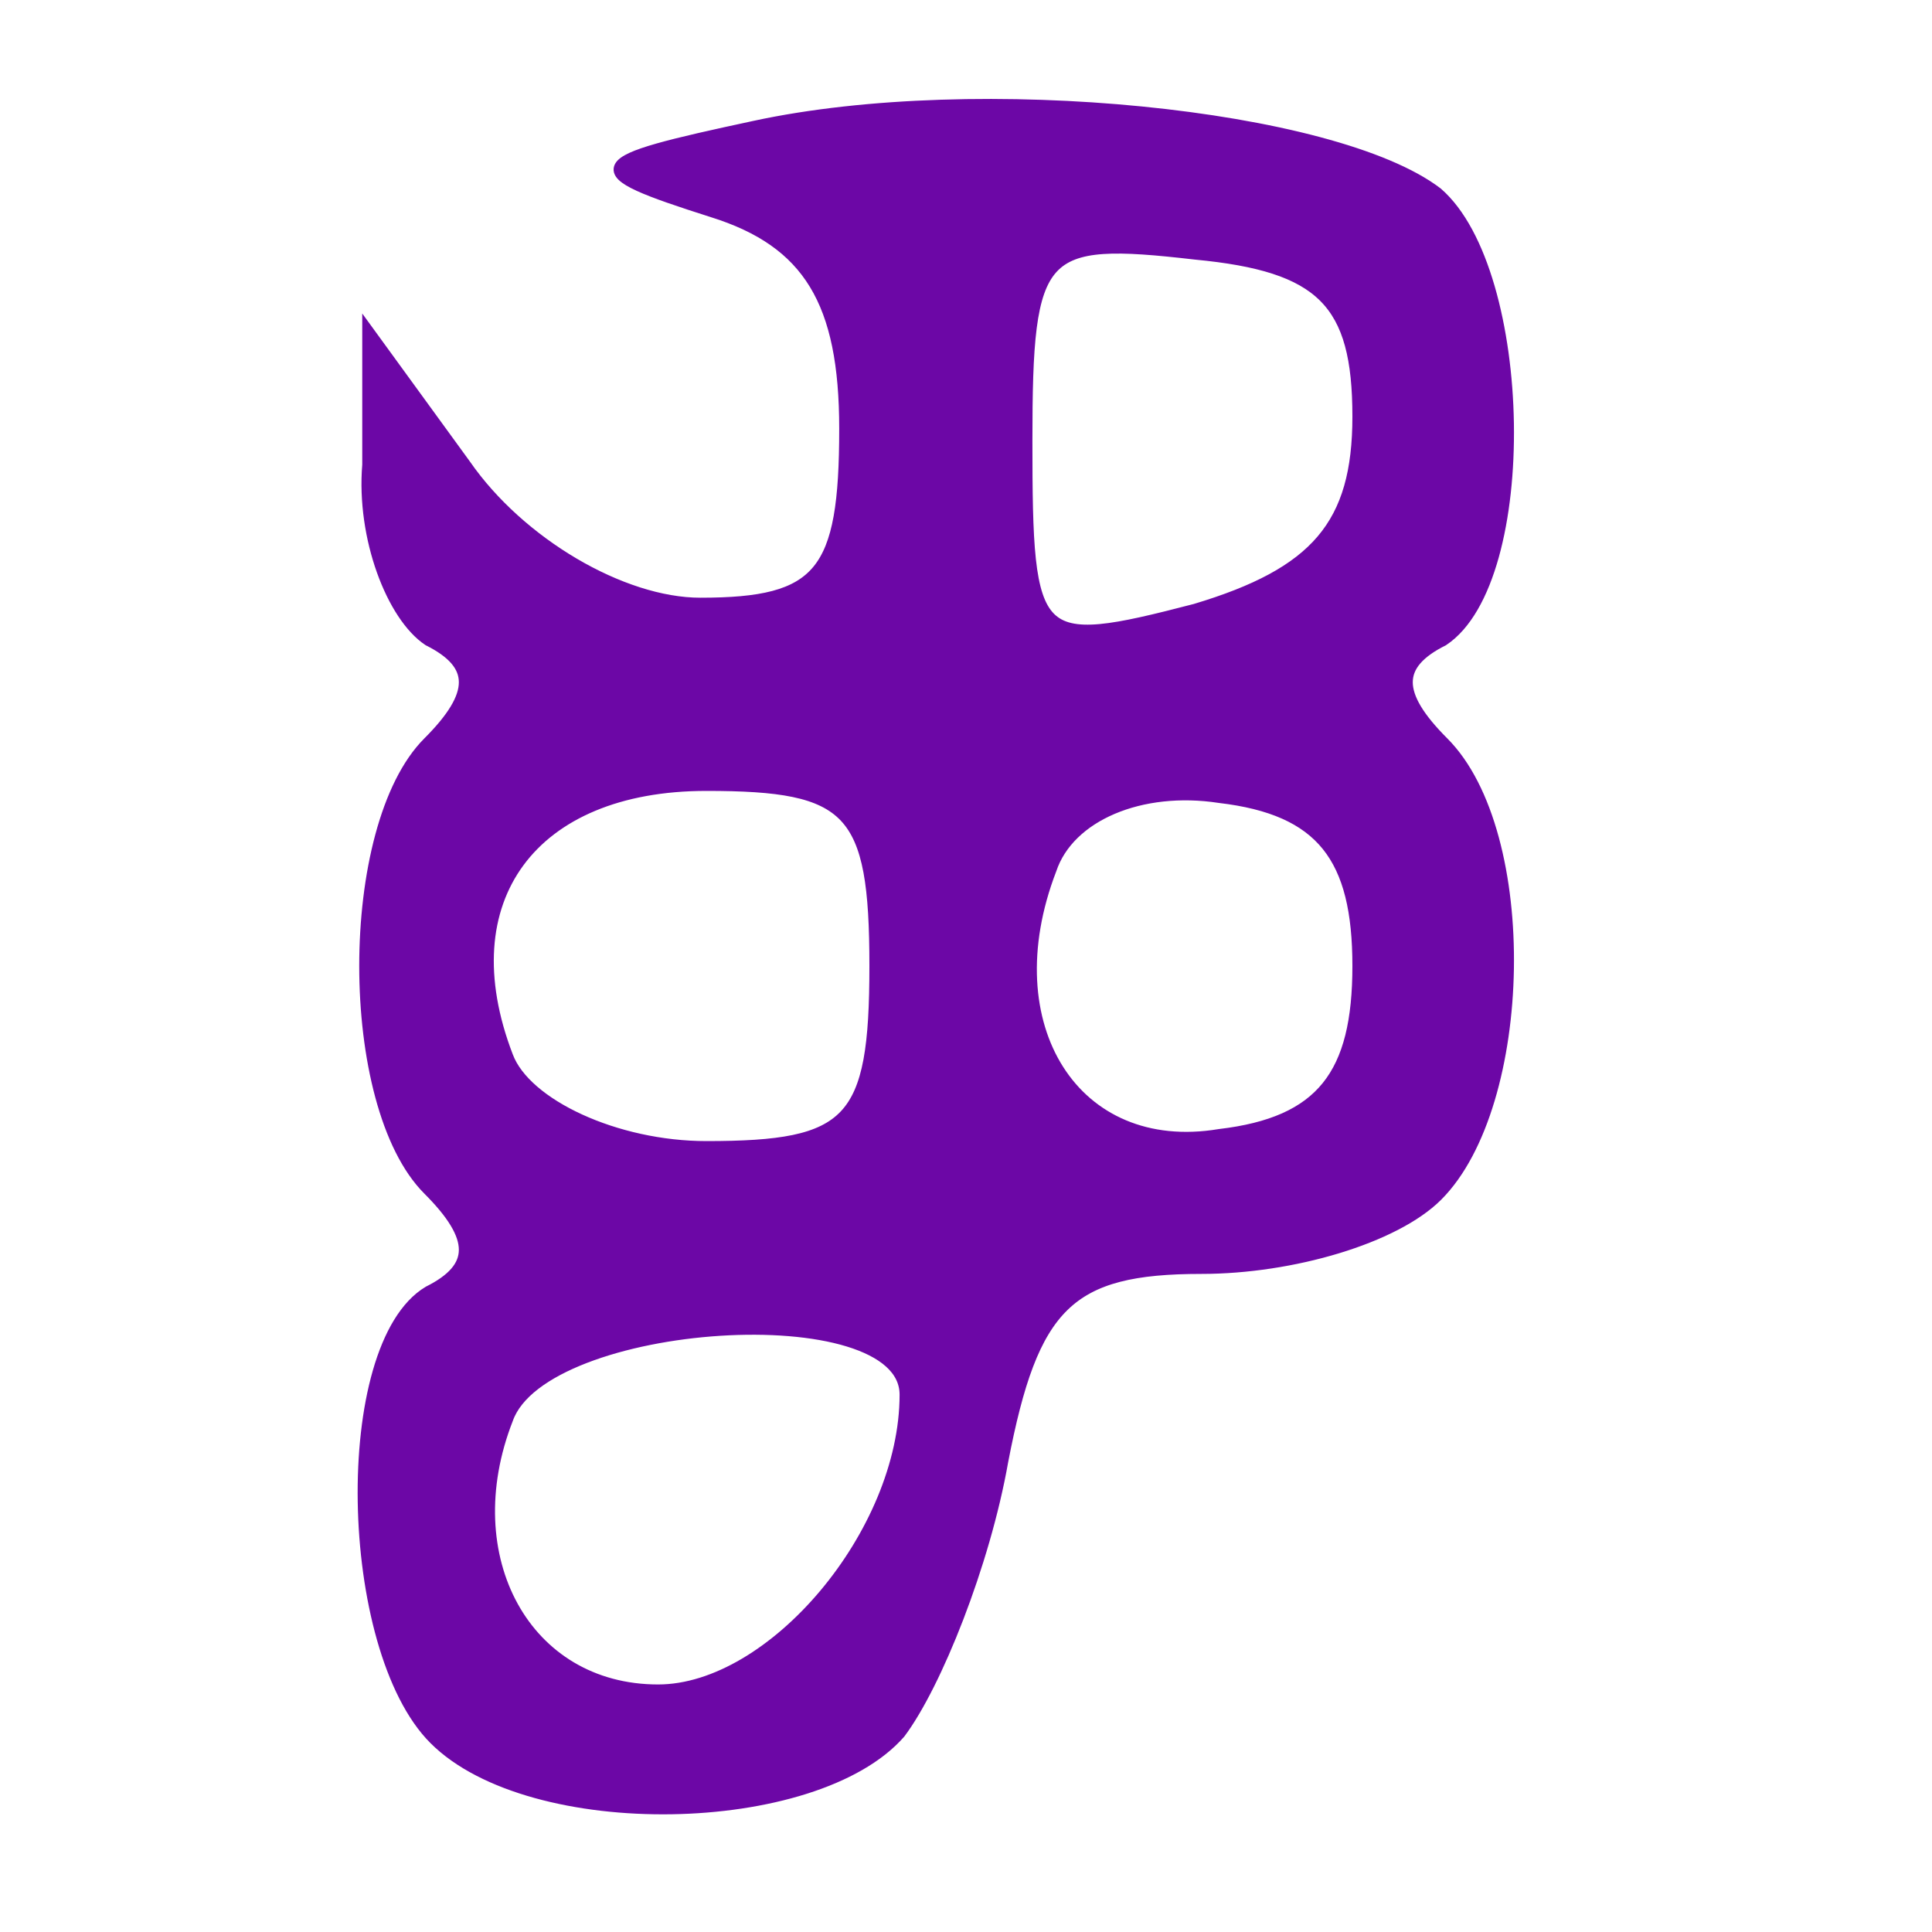
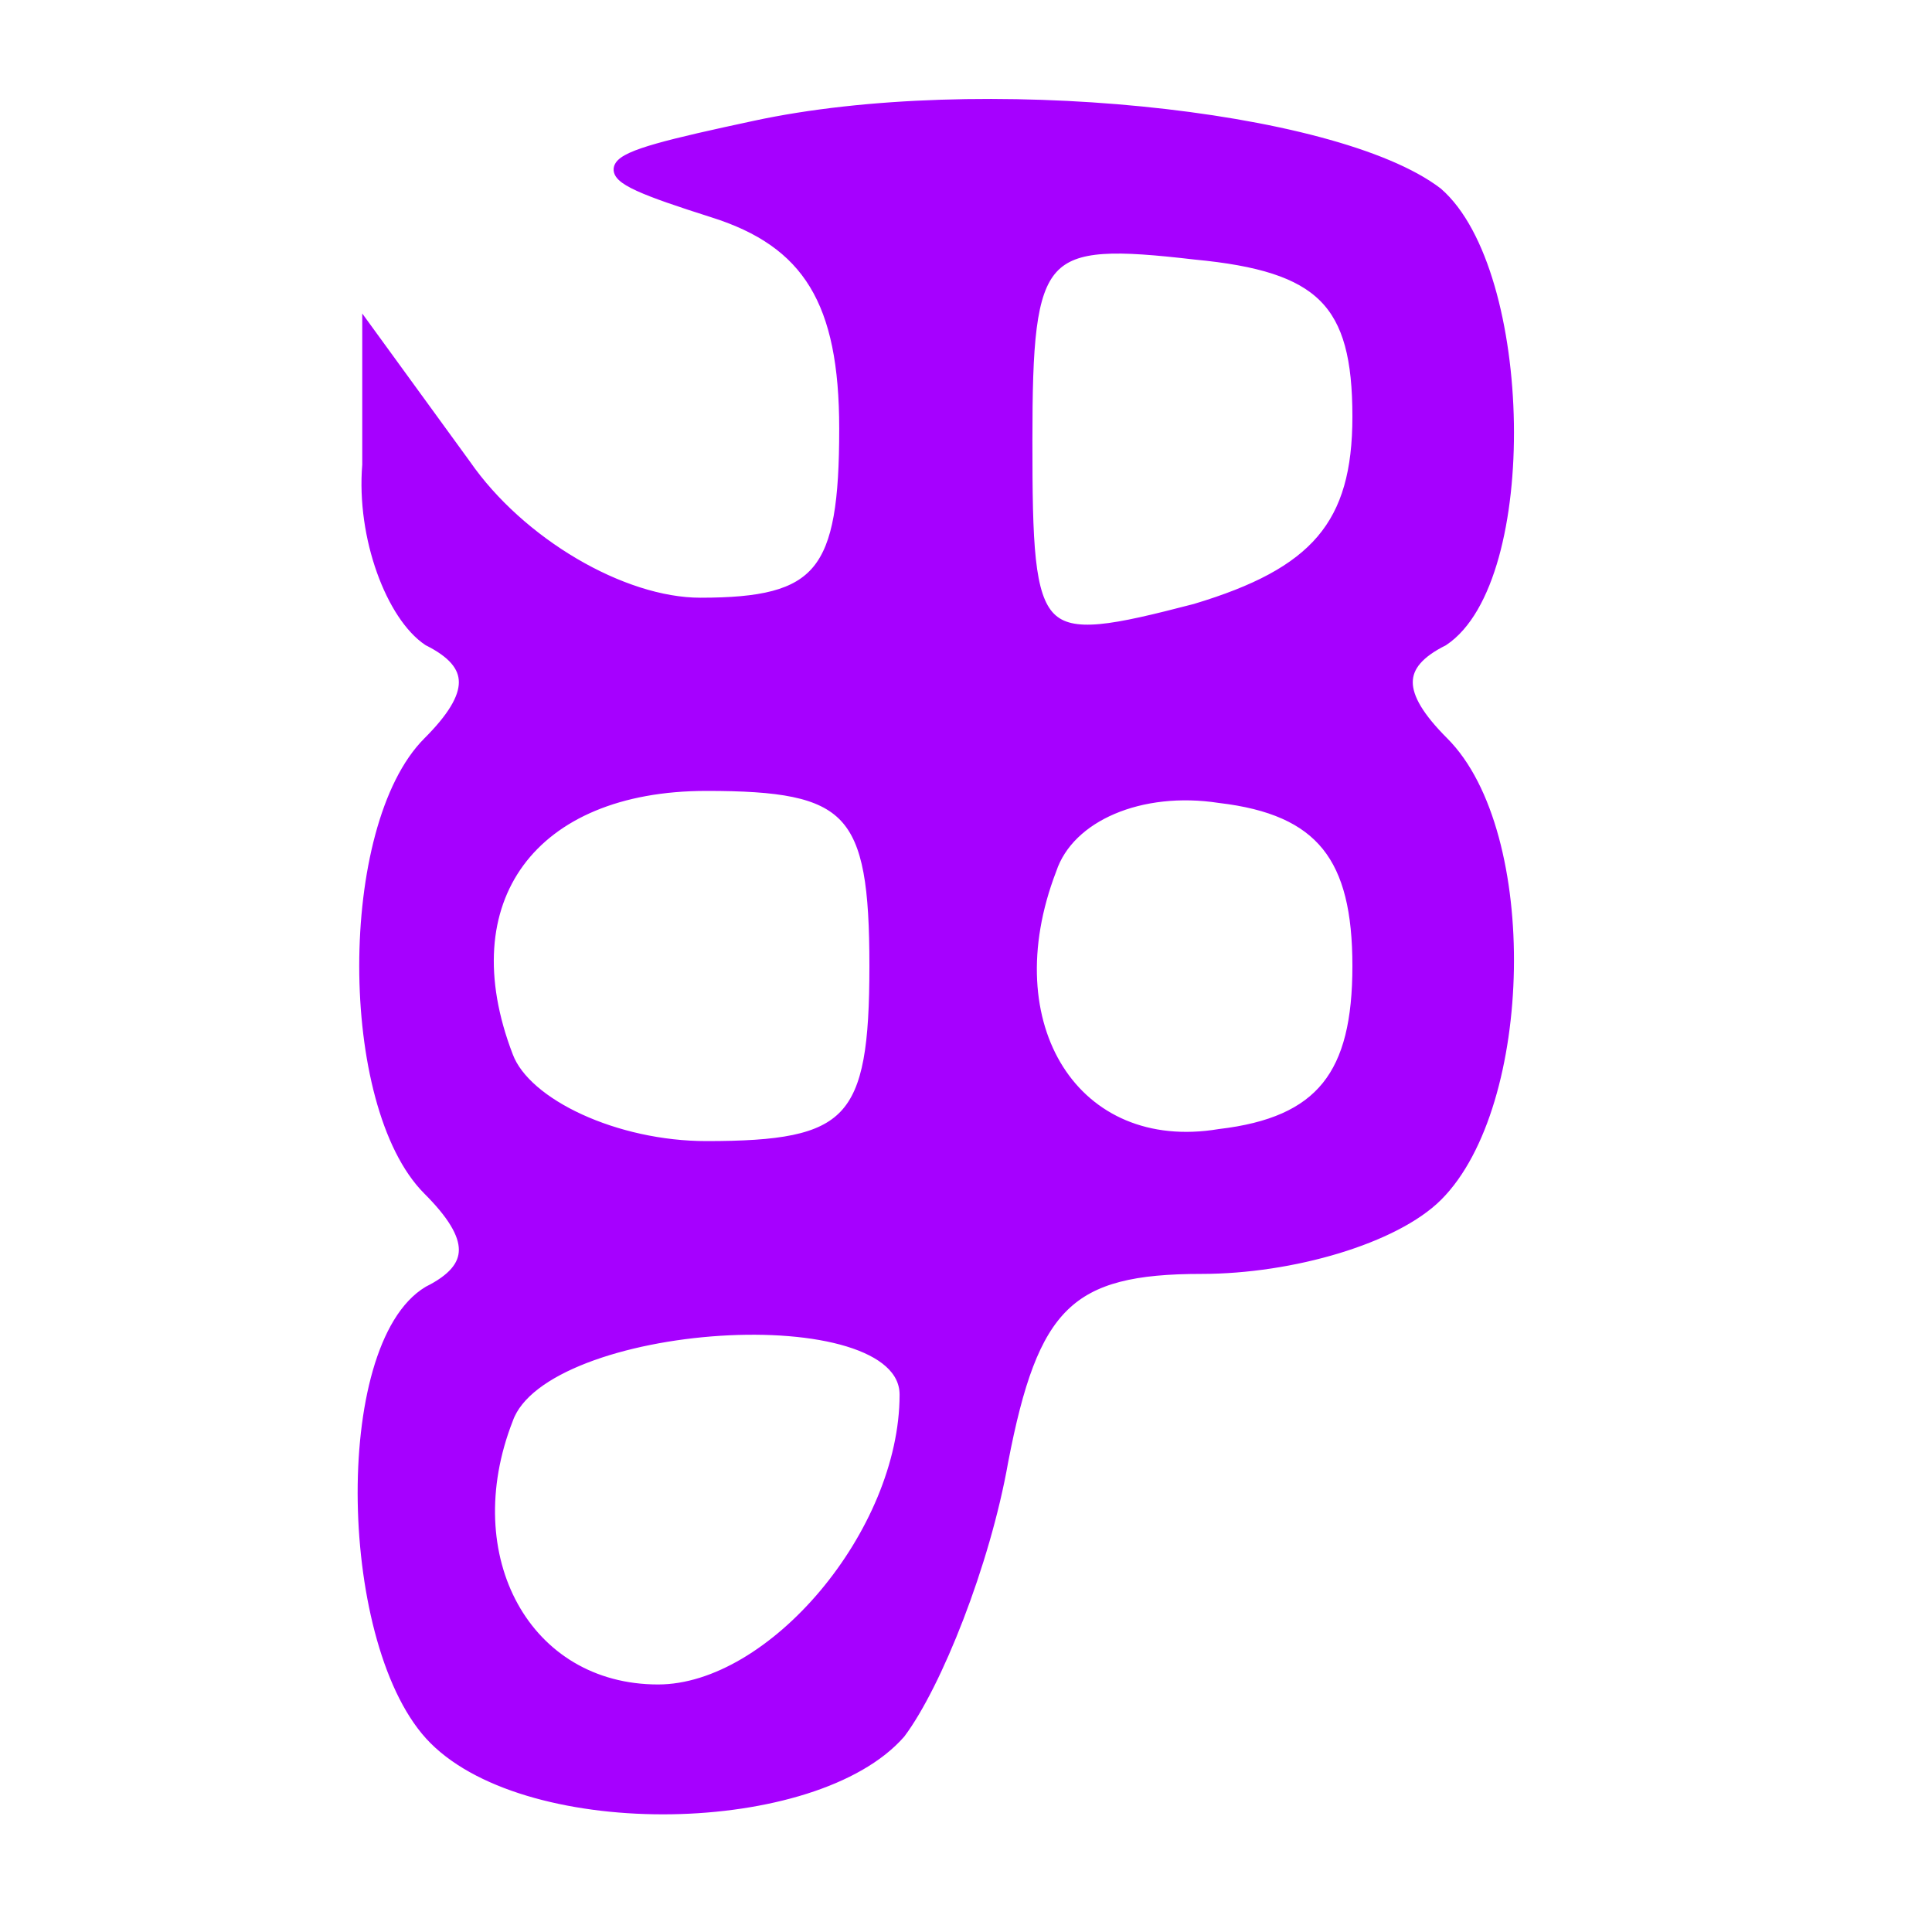
<svg xmlns="http://www.w3.org/2000/svg" version="1.0" width="32pt" height="32pt" viewBox="0 0 32 32" preserveAspectRatio="xMidYMid meet">
-   <g transform="translate(0,32) scale(0.1,-0.1)" fill="#6c07a6" stroke="#6c07a6" stroke-width="2">
+   <g transform="translate(0,32) scale(0.1,-0.1)" fill="#a600ff" stroke="#a600ff" stroke-width="2">
    <path d="M125 299 c-28 -6 -29 -7 -7 -14 16 -5 22 -15 22 -36 0 -24 -4 -29 -24 -29 -13 0 -30 10 -39 23 l-16 22 0 -22 c-1 -12 4 -25 10 -29 8 -4 8 -9 0 -17 -14 -14 -14 -60 0 -74 8 -8 8 -13 0 -17 -15 -9 -14 -59 1 -74 16 -16 63 -15 77 1 6 8 14 28 17 45 5 26 11 32 33 32 15 0 32 5 39 12 15 15 16 60 1 75 -8 8 -8 13 0 17 15 10 14 61 -1 74 -17 13 -76 19 -113 11z m100 -48 c0 -18 -7 -26 -27 -32 -27 -7 -28 -6 -28 28 0 32 2 34 28 31 21 -2 27 -8 27 -27z m-80 -91 c0 -26 -4 -30 -28 -30 -15 0 -30 7 -33 15 -10 26 4 45 33 45 24 0 28 -4 28 -30z m80 0 c0 -18 -6 -26 -23 -28 -24 -4 -38 18 -28 44 3 9 15 14 28 12 17 -2 23 -10 23 -28z m-75 -71 c0 -23 -22 -49 -41 -49 -22 0 -34 22 -25 45 6 17 66 21 66 4z" />
  </g>
</svg>
